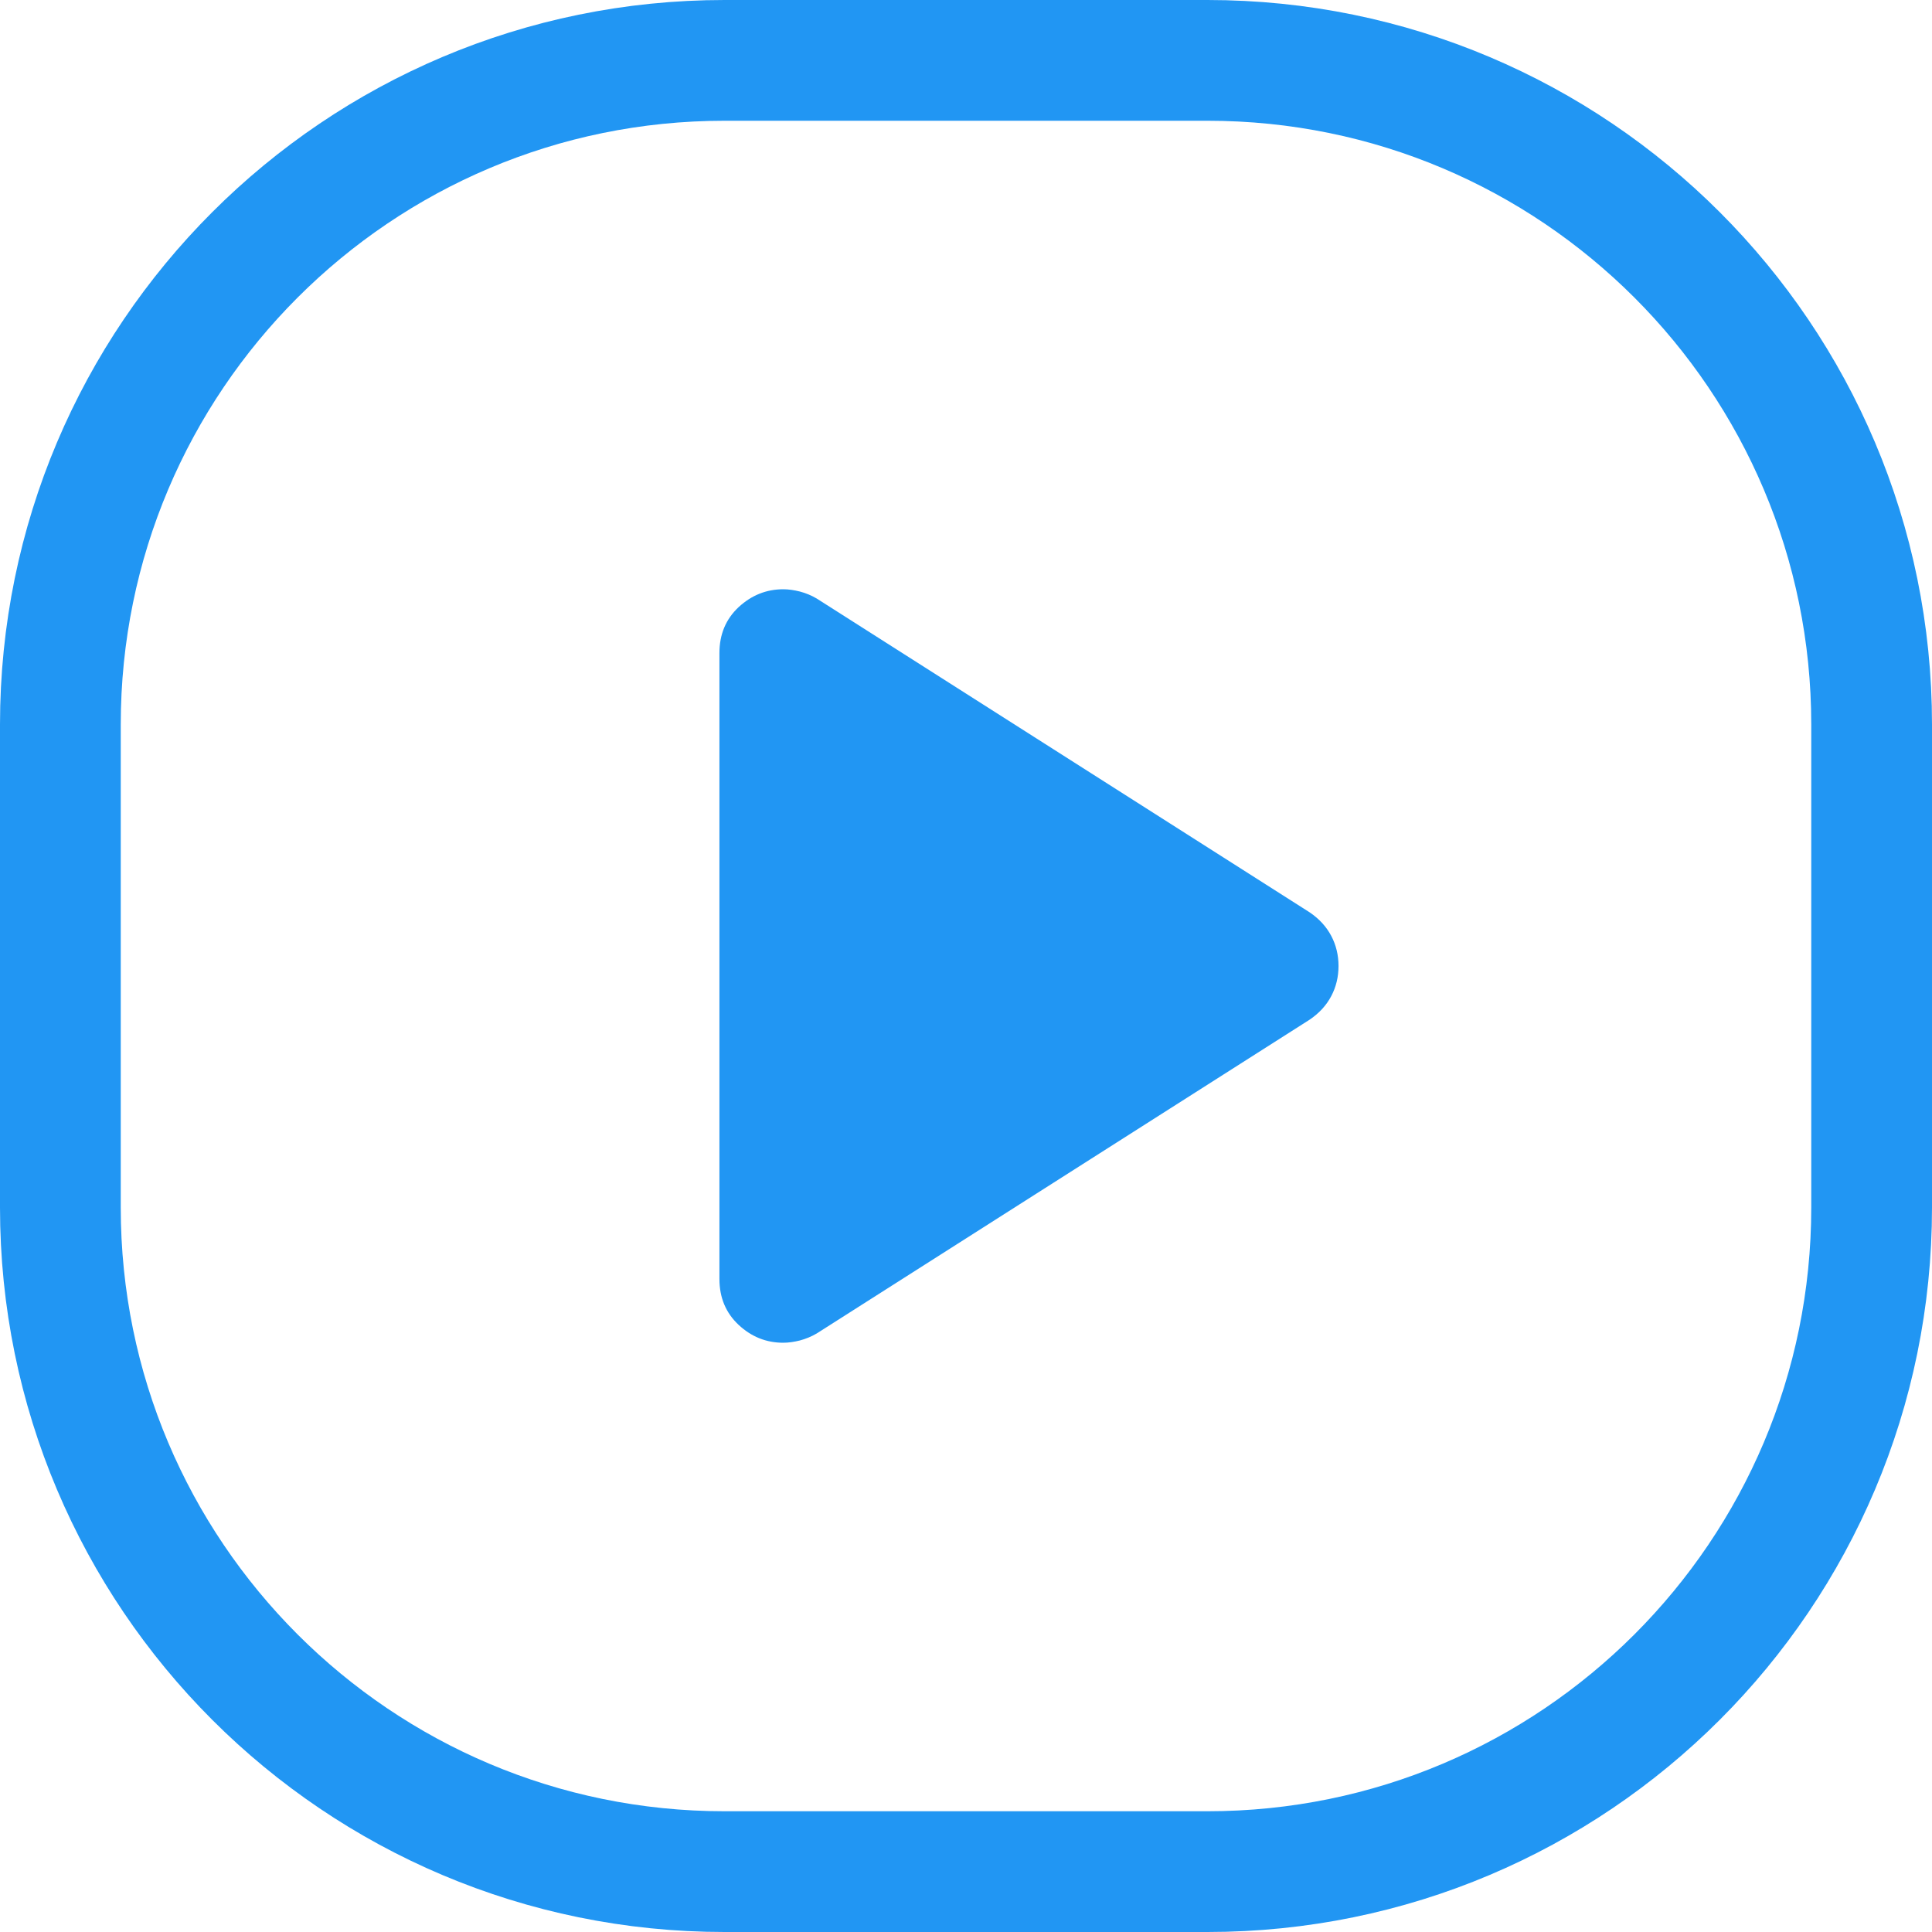
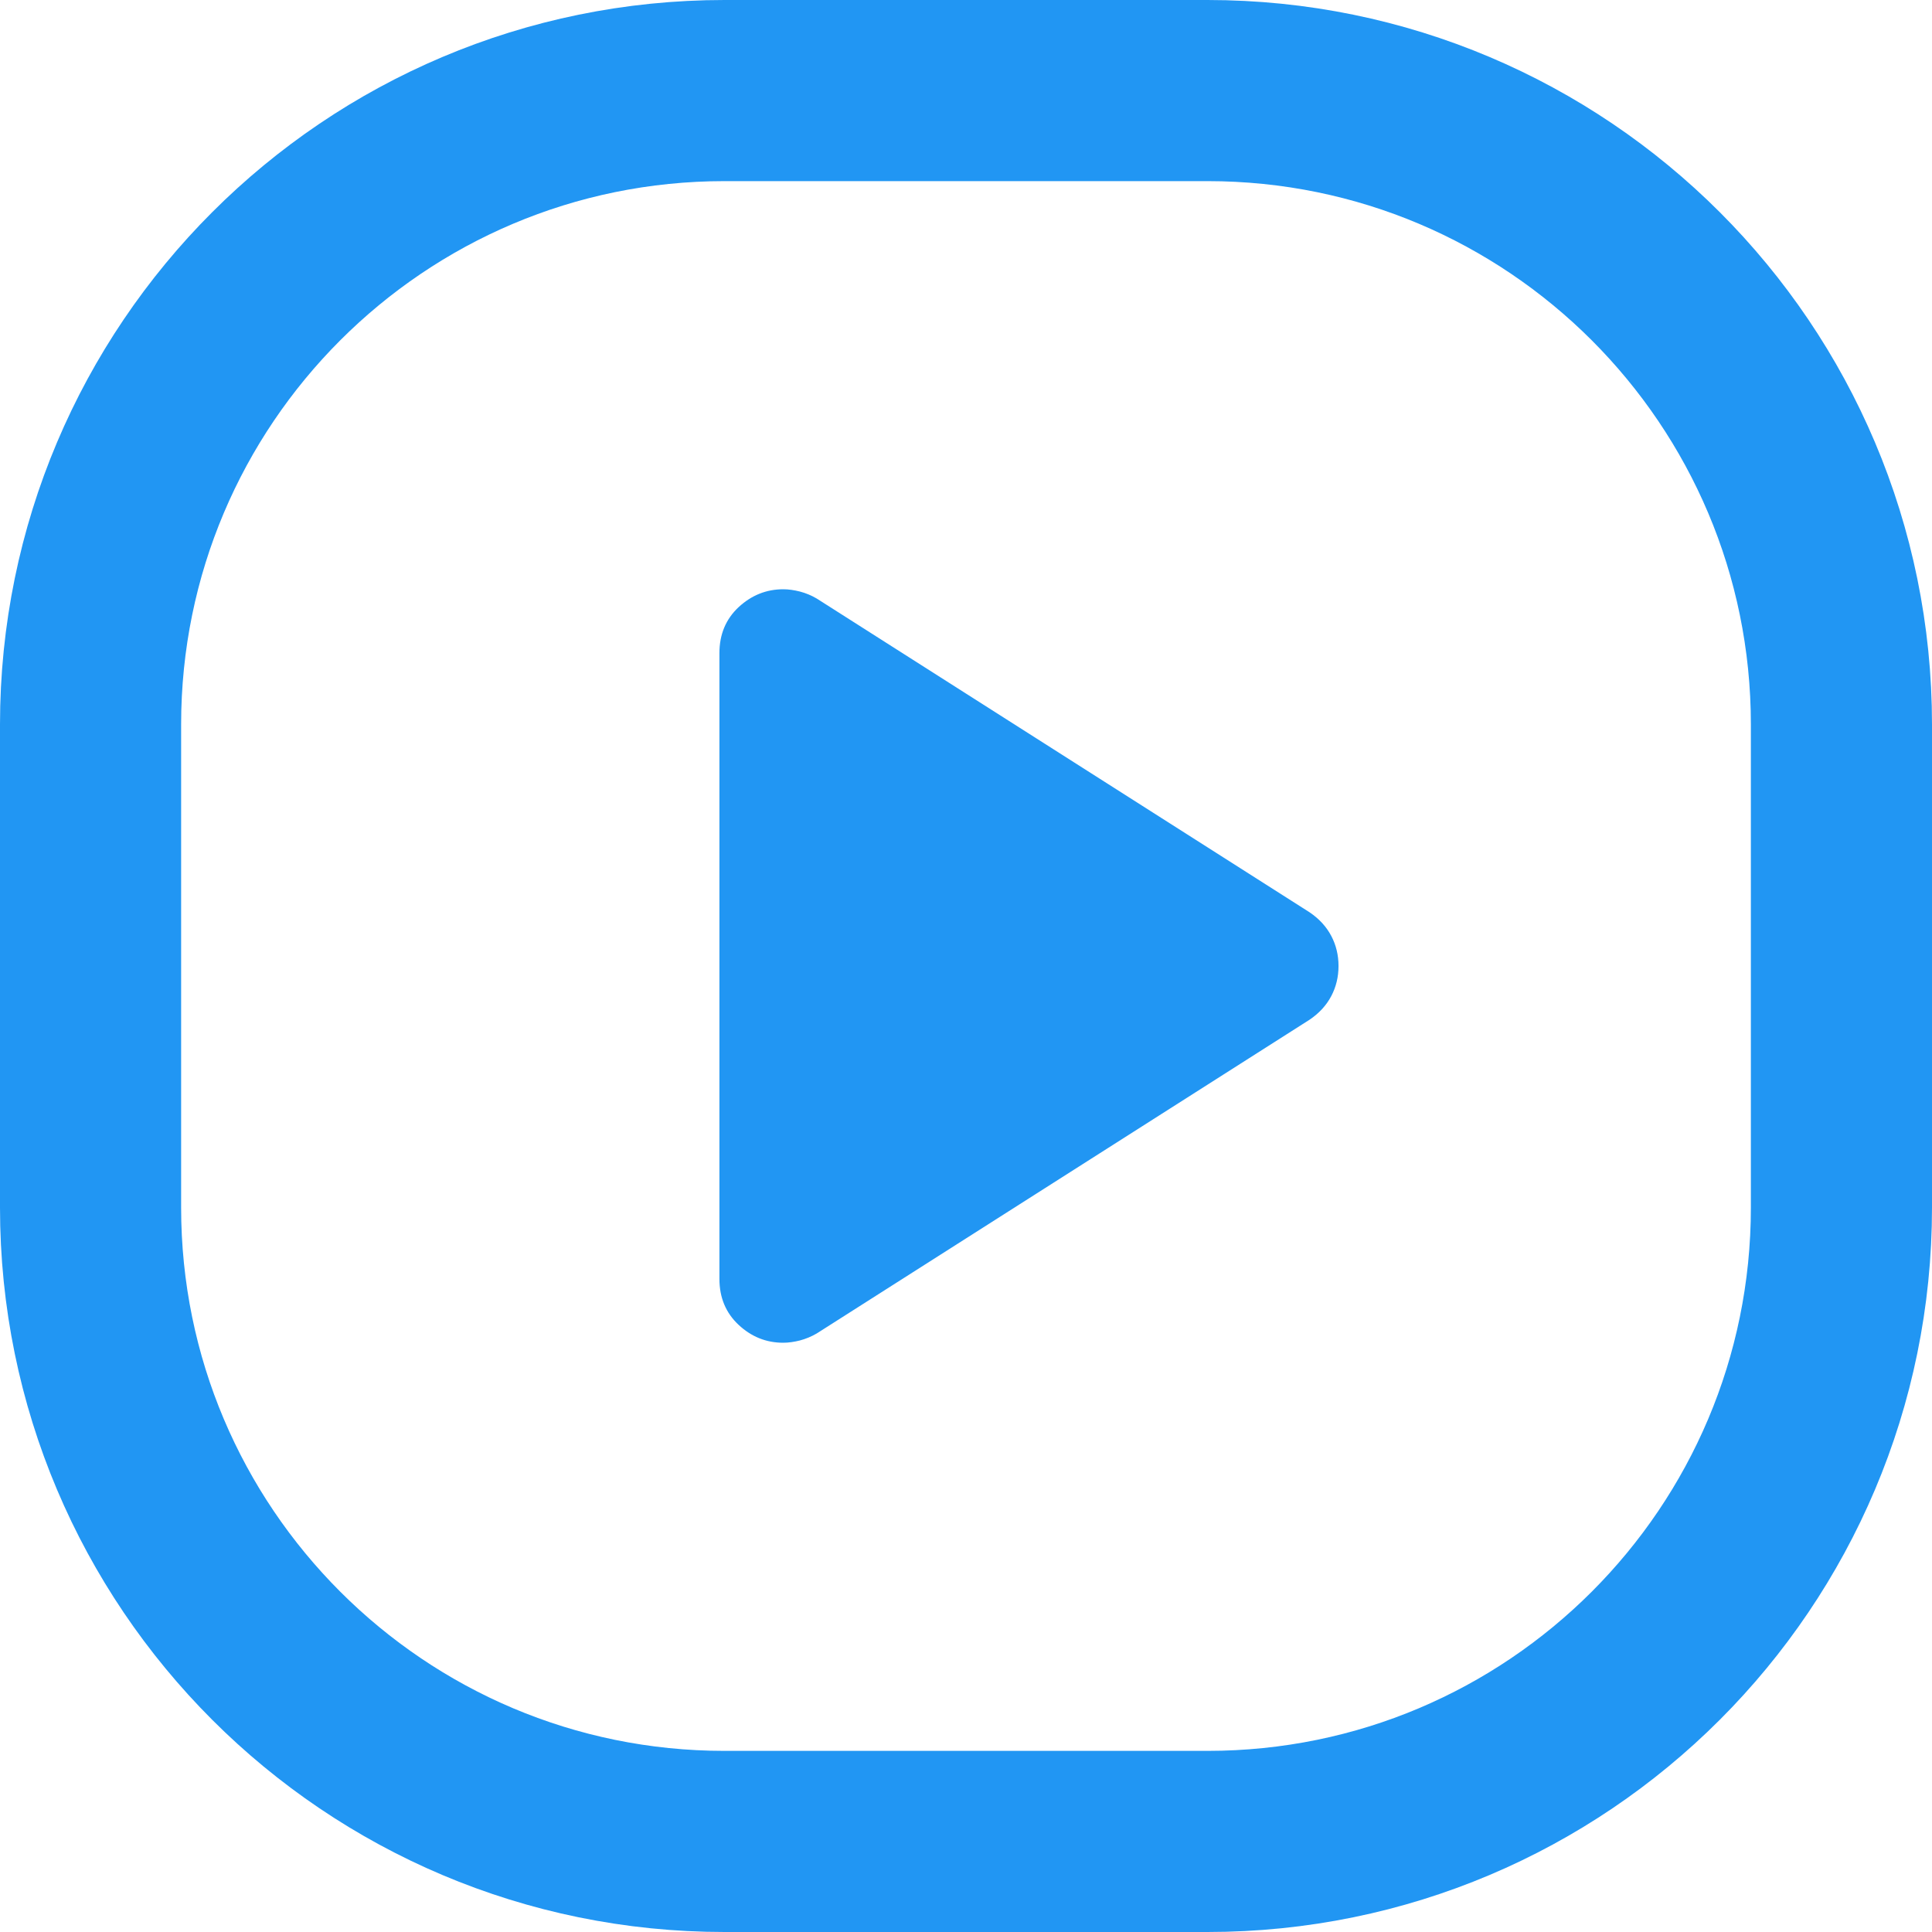
<svg xmlns="http://www.w3.org/2000/svg" width="16" height="16" viewBox="0 0 16 16" fill="none">
-   <rect x="0.5" y="0.5" width="15" height="15" rx="5.5" fill="none" stroke="#2196F3" />
+   <rect x="0.75" y="0.75" width="14.5" height="14.5" rx="5.25" fill="none" stroke="#2196F3" stroke-width="1.5" />
  <svg x="1" y="1" width="14" height="14" viewBox="0 0 14 14" fill="none">
    <g id="play_arrow_FILL1">
      <path id="Vector" d="M4.958 9.592V4.408C4.958 4.254 5.011 4.127 5.117 4.028C5.223 3.93 5.346 3.88 5.487 3.88C5.531 3.88 5.577 3.887 5.625 3.899C5.674 3.912 5.72 3.931 5.764 3.957L9.845 6.555C9.925 6.609 9.985 6.675 10.025 6.751C10.065 6.827 10.085 6.91 10.085 7C10.085 7.09 10.065 7.173 10.025 7.249C9.985 7.325 9.925 7.391 9.845 7.445L5.764 10.043C5.72 10.069 5.673 10.088 5.625 10.101C5.577 10.113 5.53 10.12 5.486 10.12C5.345 10.12 5.222 10.07 5.117 9.972C5.011 9.873 4.958 9.746 4.958 9.592Z" fill="#2196F3" />
    </g>
  </svg>
</svg>
